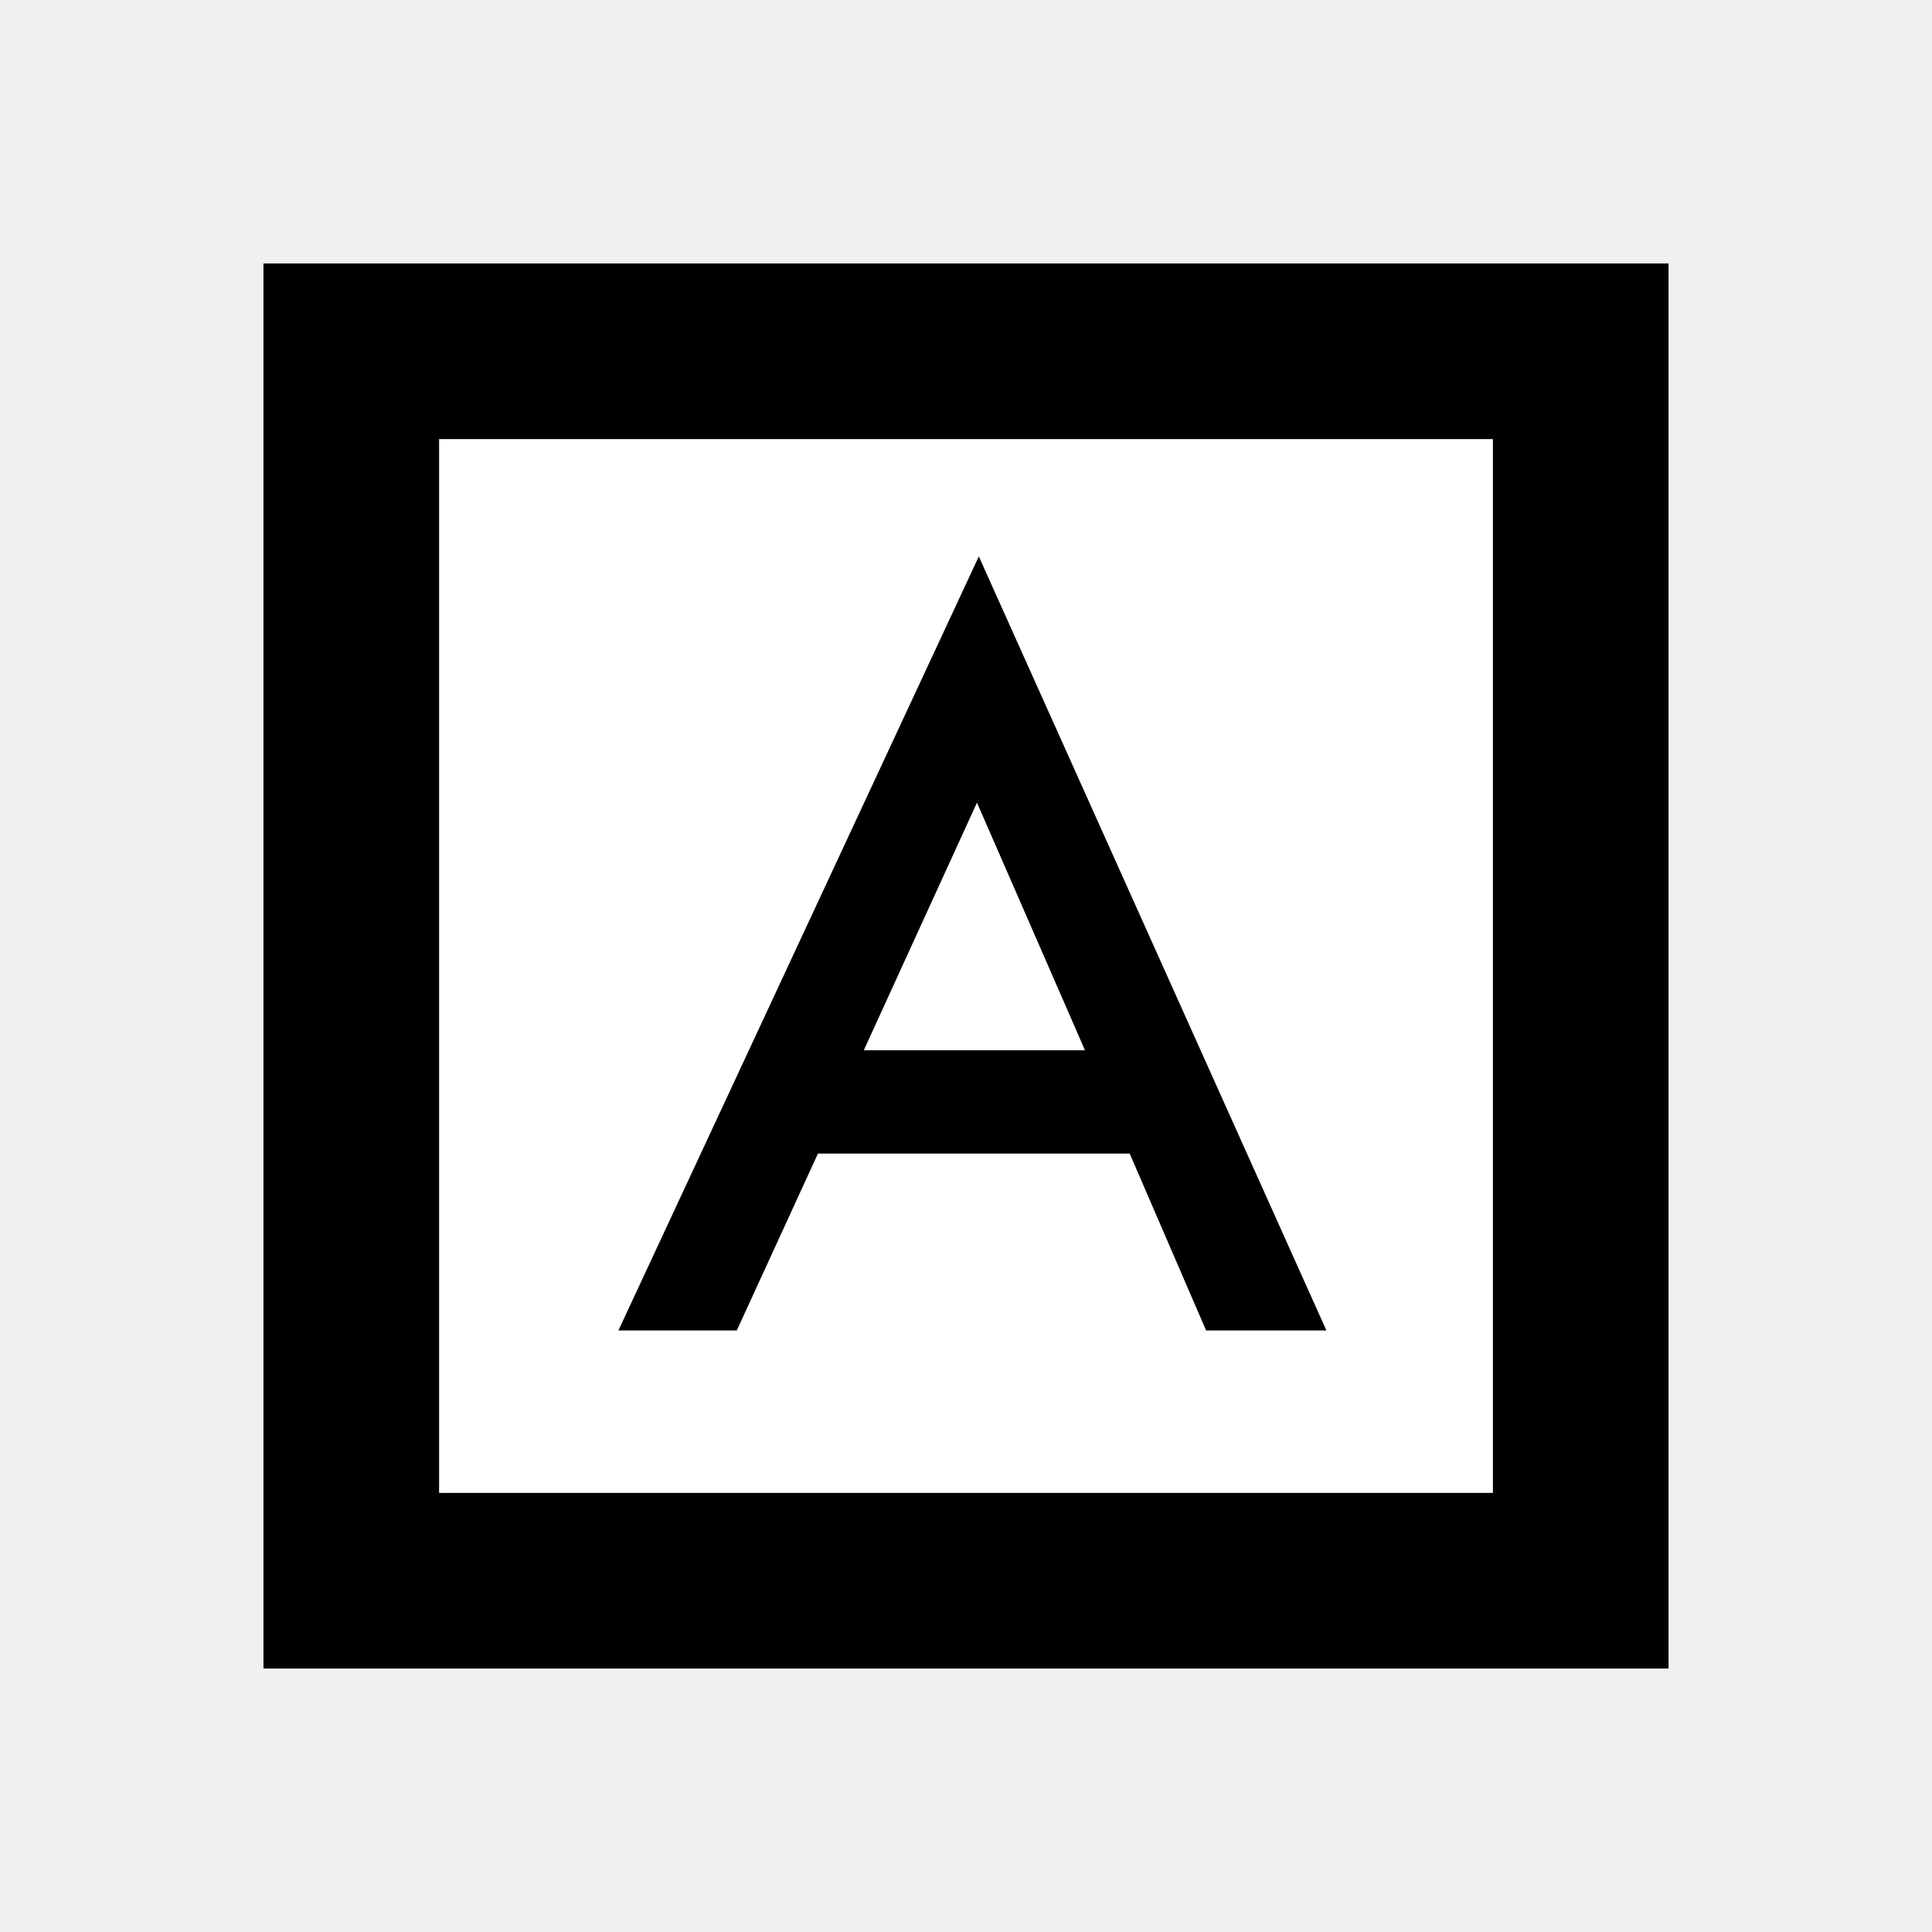
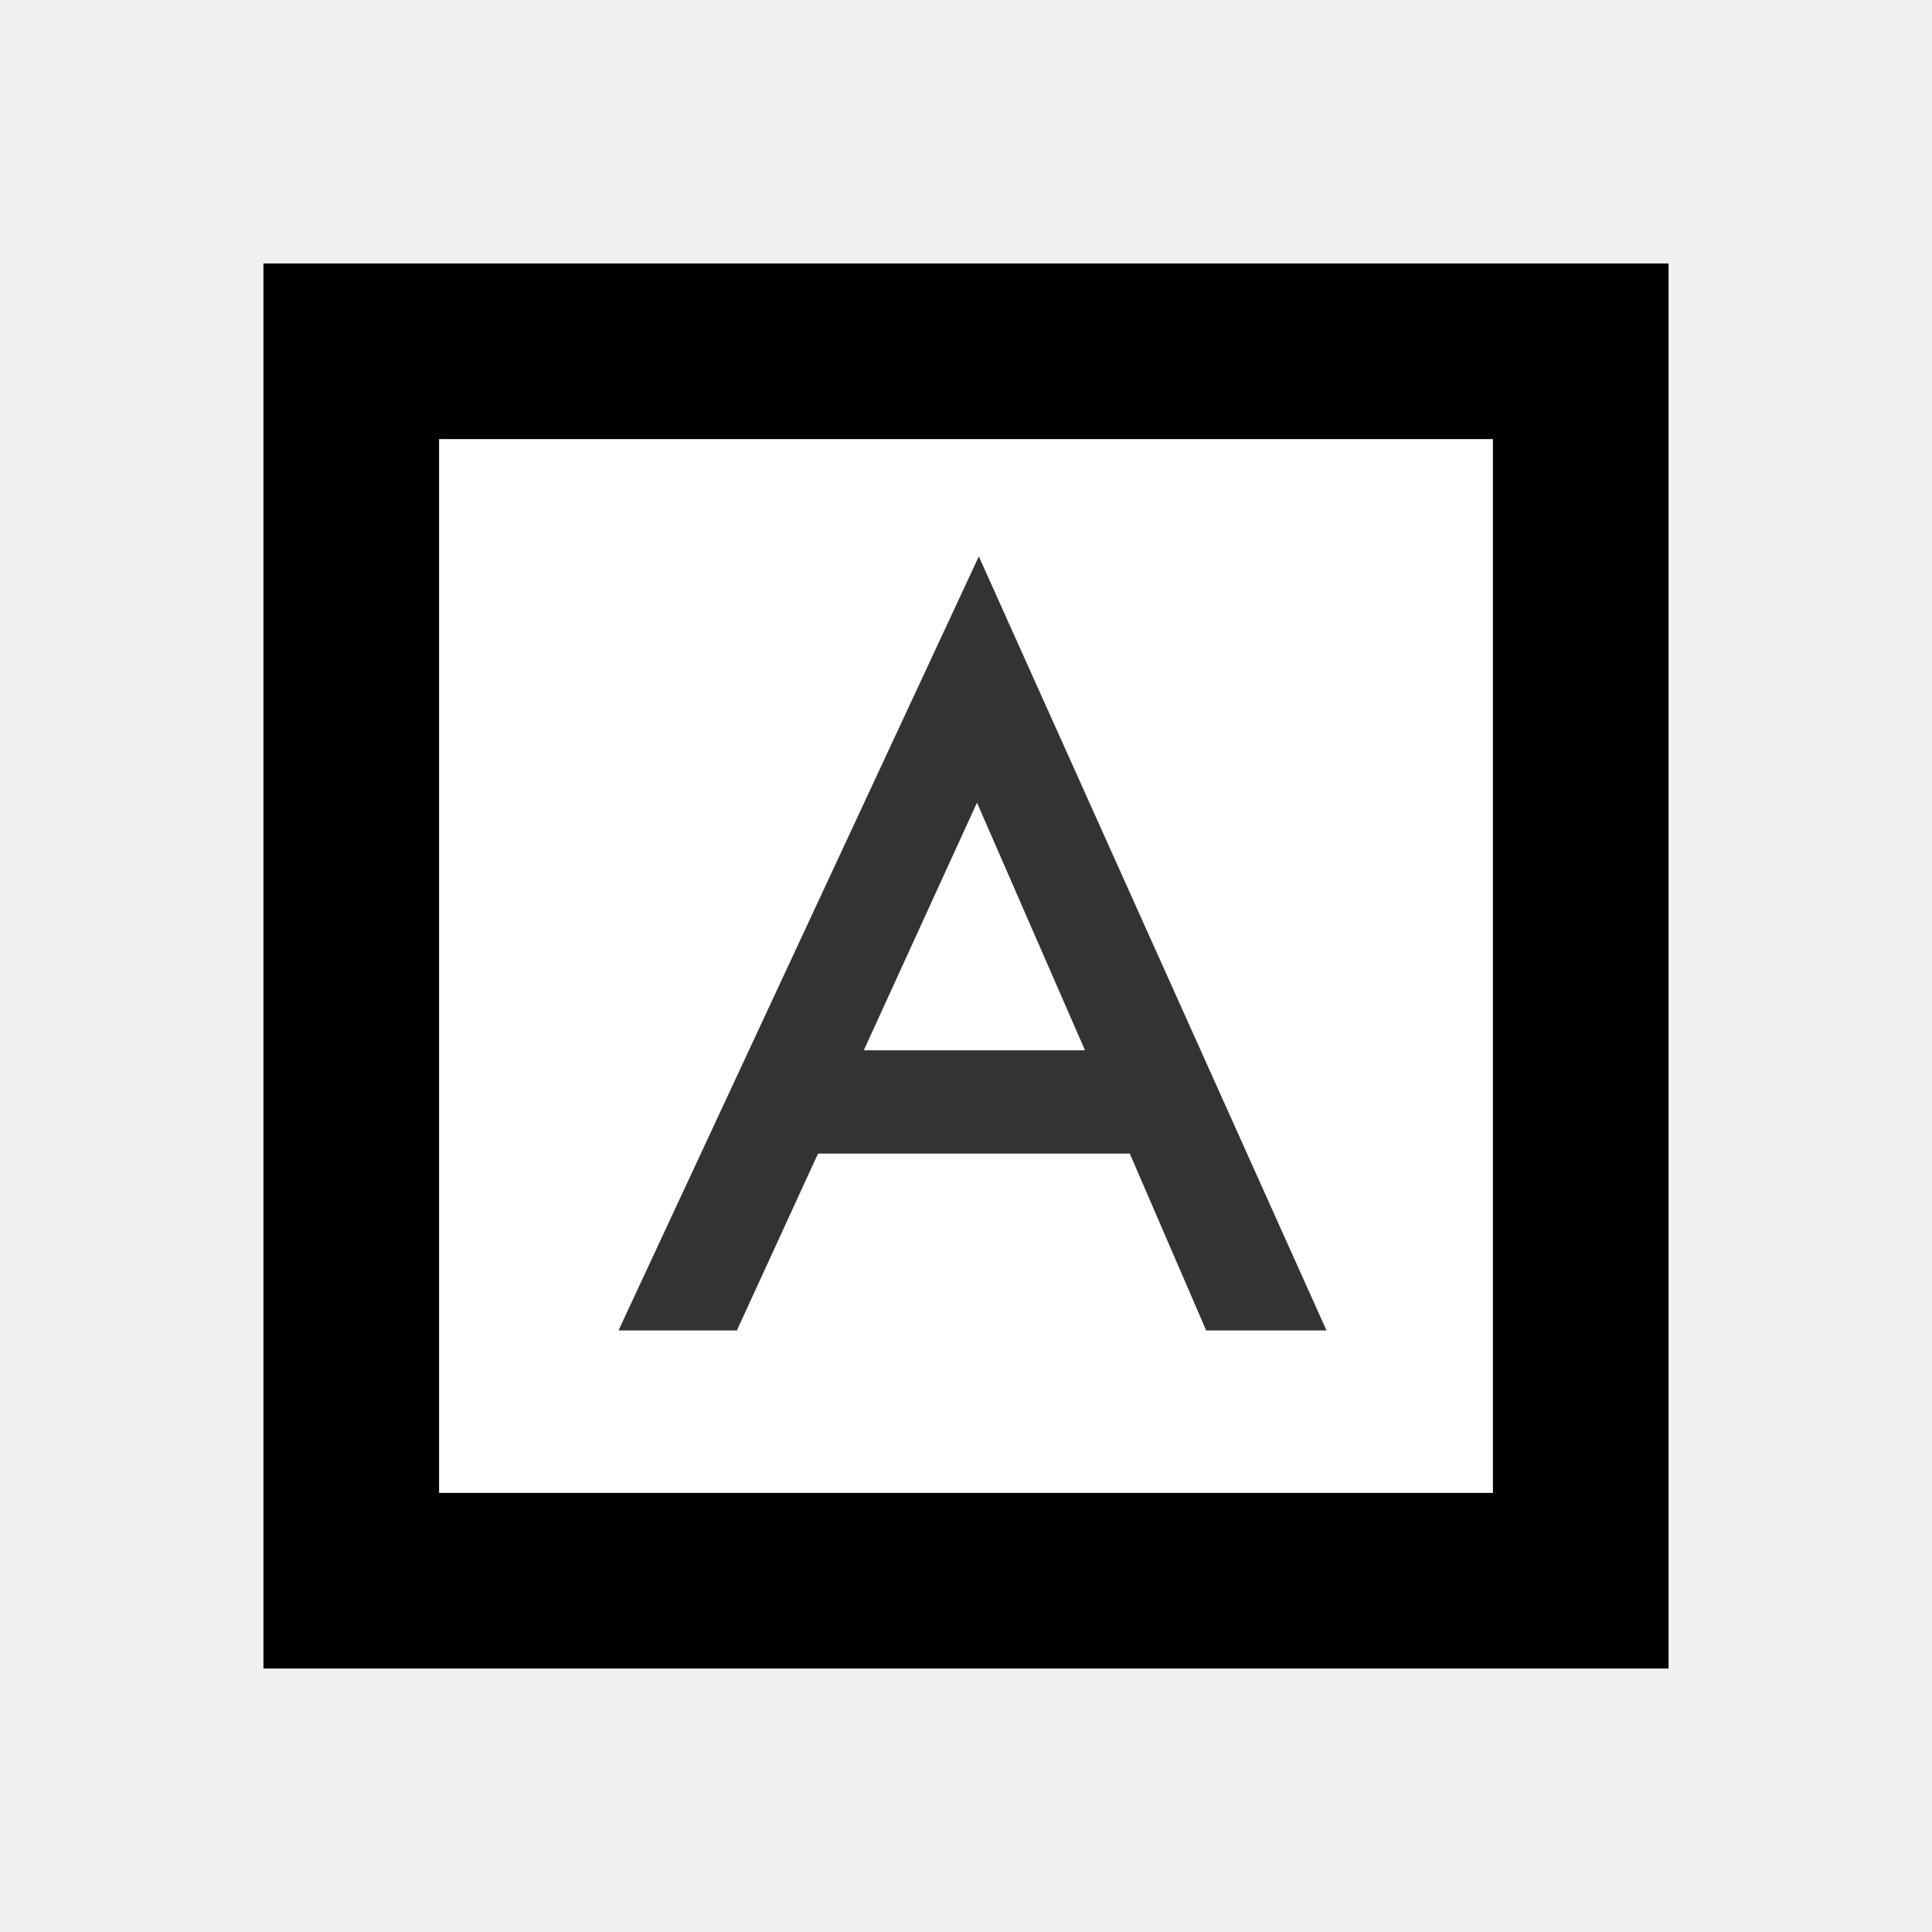
- <svg xmlns="http://www.w3.org/2000/svg" baseProfile="full" height="22" version="1.1" viewBox="0 0 22 22" width="22">
-   <defs>
-     <clipPath id="clipPath1">
-       <rect fill="#000000" height="88" width="164" />
-     </clipPath>
-   </defs>
-   <g class="Drawing" clip-path="url(#clipPath1)" id="drawing1">
-     <g class="Layer" id="content">
-       <rect class="Rectangle" fill="#ffffff" height="14" id="rectangle13" stroke="#000000" stroke-alignment="inner" stroke-width="2" width="14" x="4" y="4" />
-       <g class="Label" id="label3">
-         <path d="m11.125,9.14 1.23,2.82 -2.519,0 1.289,-2.82 z m0.021,-2.804 -4.104,8.814 1.348,0 0.924,-2.014 3.55,0 0.87,2.014 1.37,0 -3.958,-8.814 z" fill="#000000" />
-       </g>
+ <svg xmlns="http://www.w3.org/2000/svg" baseProfile="tiny" height="22" version="1.2" viewBox="0 0 22 22" width="22">
+   <defs />
+   <g>
+     <g id="content">
+       <rect fill="#ffffff" height="14" id="rectangle13" stroke="#000000" stroke-alignment="inner" stroke-width="2" width="14" x="4" y="4" />
+       <path d="M11.125,9.14 12.355,11.96 9.836,11.96 11.125,9.14 Z M11.146,6.336 7.043,15.15 8.391,15.15 9.315,13.136 12.865,13.136 13.735,15.15 15.105,15.15 11.146,6.336 Z" fill="#333333" id="combinedpath3" />
    </g>
  </g>
</svg>
